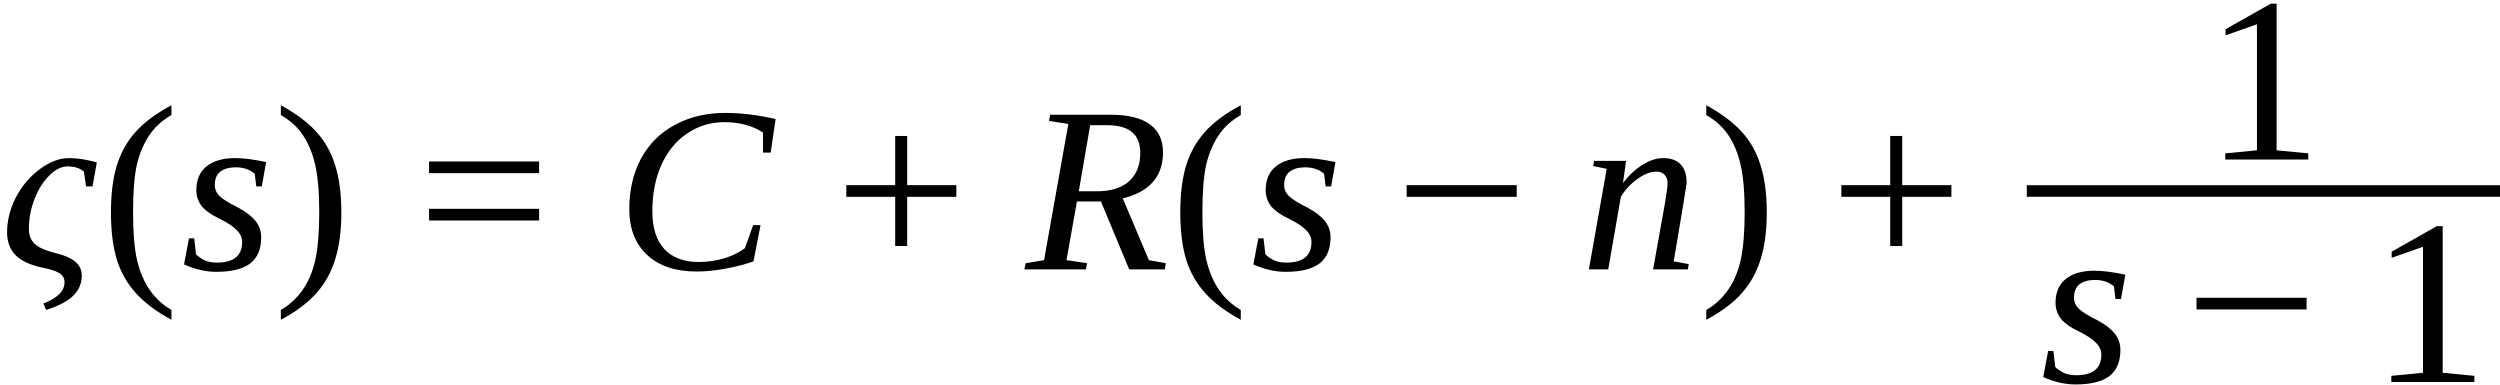
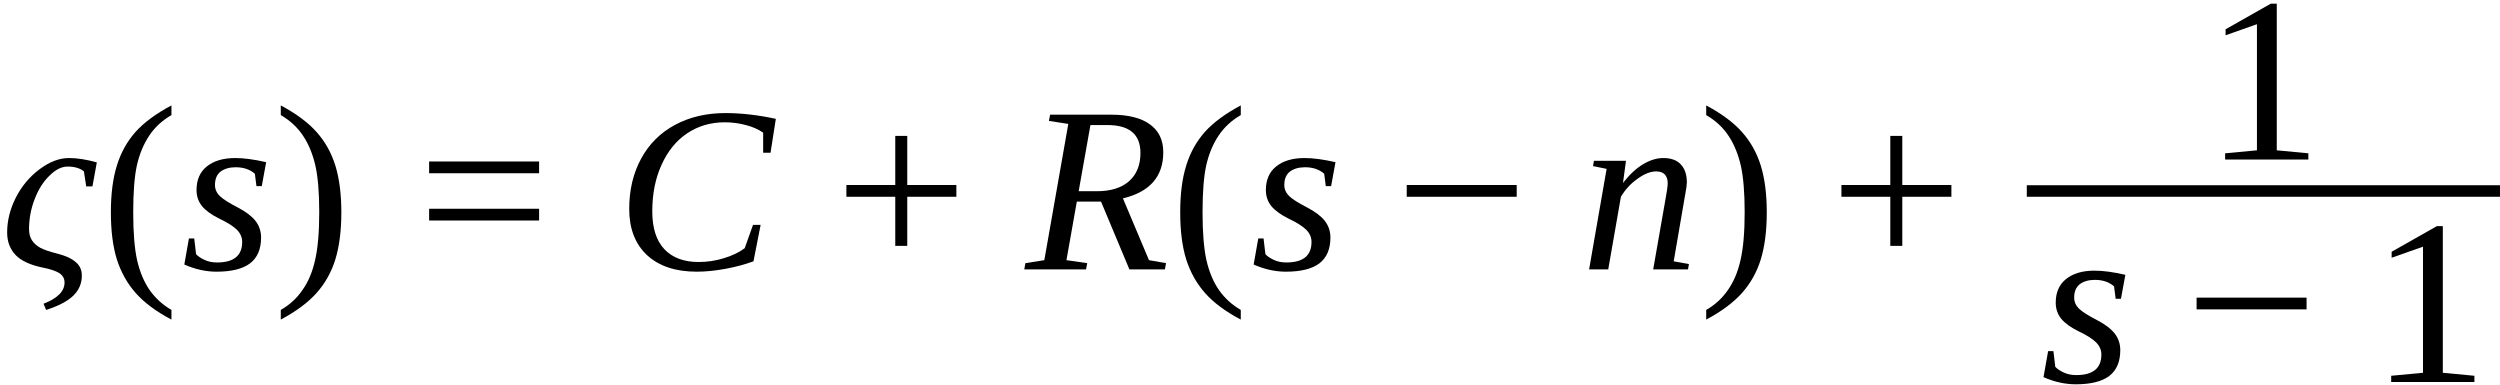
- <svg xmlns="http://www.w3.org/2000/svg" height="19.559pt" width="127.082pt" viewBox="0 -13.693 127.082 19.559">
-   <text font-size="12" text-anchor="middle" y="0" x="2.435" font-family="Times New Roman" font-style="italic" fill="black">ς</text>
-   <g transform="translate(5.109375, 0)">
-     <g transform="translate(0, -3.984375)">
-       <text font-size="12.013" transform="scale(0.998927, 1)" text-anchor="middle" y="3.982" x="2" font-family="Times New Roman" fill="black">(</text>
+ <svg xmlns="http://www.w3.org/2000/svg" height="26.078pt" width="169.443pt" viewBox="0 -18.258 169.443 26.078">
+   <text font-size="16" text-anchor="middle" y="0" x="3.246" font-family="Times New Roman" font-style="italic" fill="black">ς</text>
+   <g transform="translate(6.8125, 0)">
+     <g transform="translate(0, -5.3125)">
+       <text font-size="16.017" transform="scale(0.998927, 1)" text-anchor="middle" y="5.309" x="2.667" font-family="Times New Roman" fill="black">(</text>
    </g>
-     <g transform="translate(3.996094, 0)">
-       <text font-size="12" text-anchor="middle" y="0" x="2.446" font-family="Times New Roman" font-style="italic" fill="black">s</text>
+     <g transform="translate(5.328125, 0)">
+       <text font-size="16" text-anchor="middle" y="0" x="3.262" font-family="Times New Roman" font-style="italic" fill="black">s</text>
    </g>
-     <g transform="translate(8.777344, -3.984375)">
-       <text font-size="12.013" transform="scale(0.998927, 1)" text-anchor="middle" y="3.982" x="2" font-family="Times New Roman" fill="black">)</text>
+     <g transform="translate(11.70312, -5.3125)">
+       <text font-size="16.017" transform="scale(0.998927, 1)" text-anchor="middle" y="5.309" x="2.667" font-family="Times New Roman" fill="black">)</text>
    </g>
  </g>
-   <g transform="translate(21.21615, -3.984375)">
-     <text font-size="12" text-anchor="middle" y="3.984" x="3.384" font-family="Times New Roman" fill="black">=</text>
+   <g transform="translate(28.2882, -5.3125)">
+     <text font-size="16" text-anchor="middle" y="5.312" x="4.512" font-family="Times New Roman" fill="black">=</text>
  </g>
-   <g transform="translate(31.31706, 0)">
-     <text font-size="12" text-anchor="middle" y="0" x="4.002" font-family="Times New Roman" font-style="italic" fill="black">C</text>
+   <g transform="translate(41.75608, 0)">
+     <text font-size="16" text-anchor="middle" y="0" x="5.336" font-family="Times New Roman" font-style="italic" fill="black">C</text>
  </g>
-   <g transform="translate(42.42709, -3.984375)">
-     <text font-size="12" text-anchor="middle" y="3.984" x="3.384" font-family="Times New Roman" fill="black">+</text>
+   <g transform="translate(56.56945, -5.3125)">
+     <text font-size="16" text-anchor="middle" y="5.312" x="4.512" font-family="Times New Roman" fill="black">+</text>
  </g>
-   <g transform="translate(51.86133, 0)">
-     <text font-size="12" text-anchor="middle" y="0" x="3.94" font-family="Times New Roman" font-style="italic" fill="black">R</text>
+   <g transform="translate(69.14844, 0)">
+     <text font-size="16" text-anchor="middle" y="0" x="5.254" font-family="Times New Roman" font-style="italic" fill="black">R</text>
  </g>
-   <g transform="translate(59.4668, 0)">
-     <g transform="translate(0, -3.984375)">
-       <text font-size="12.013" transform="scale(0.998927, 1)" text-anchor="middle" y="3.982" x="2" font-family="Times New Roman" fill="black">(</text>
+   <g transform="translate(79.28906, 0)">
+     <g transform="translate(0, -5.3125)">
+       <text font-size="16.017" transform="scale(0.998927, 1)" text-anchor="middle" y="5.309" x="2.667" font-family="Times New Roman" fill="black">(</text>
    </g>
-     <g transform="translate(3.996094, 0)">
-       <text font-size="12" text-anchor="middle" y="0" x="2.446" font-family="Times New Roman" font-style="italic" fill="black">s</text>
-       <g transform="translate(7.447914, -3.984375)">
-         <text font-size="12" text-anchor="middle" y="3.984" x="3.384" font-family="Times New Roman" fill="black">−</text>
+     <g transform="translate(5.328125, 0)">
+       <text font-size="16" text-anchor="middle" y="0" x="3.262" font-family="Times New Roman" font-style="italic" fill="black">s</text>
+       <g transform="translate(9.930552, -5.3125)">
+         <text font-size="16" text-anchor="middle" y="5.312" x="4.512" font-family="Times New Roman" fill="black">−</text>
      </g>
-       <g transform="translate(16.88216, 0)">
-         <text font-size="12" text-anchor="middle" y="0" x="3" font-family="Times New Roman" font-style="italic" fill="black">n</text>
+       <g transform="translate(22.50954, 0)">
+         <text font-size="16" text-anchor="middle" y="0" x="4" font-family="Times New Roman" font-style="italic" fill="black">n</text>
      </g>
    </g>
-     <g transform="translate(26.87825, -3.984375)">
-       <text font-size="12.013" transform="scale(0.998927, 1)" text-anchor="middle" y="3.982" x="2" font-family="Times New Roman" fill="black">)</text>
+     <g transform="translate(35.83767, -5.3125)">
+       <text font-size="16.017" transform="scale(0.998927, 1)" text-anchor="middle" y="5.309" x="2.667" font-family="Times New Roman" fill="black">)</text>
    </g>
  </g>
-   <g transform="translate(93.0078, -3.984375)">
-     <text font-size="12" text-anchor="middle" y="3.984" x="3.384" font-family="Times New Roman" fill="black">+</text>
+   <g transform="translate(124.0104, -5.3125)">
+     <text font-size="16" text-anchor="middle" y="5.312" x="4.512" font-family="Times New Roman" fill="black">+</text>
  </g>
-   <g transform="translate(103.028, -3.984375)">
-     <g transform="translate(9.027016, -1.599609)">
-       <text font-size="12" text-anchor="middle" y="0" x="3" font-family="Times New Roman" fill="black">1</text>
+   <g transform="translate(137.3706, -5.3125)">
+     <g transform="translate(12.03602, -2.132812)">
+       <text font-size="16" text-anchor="middle" y="0" x="4" font-family="Times New Roman" fill="black">1</text>
    </g>
-     <g transform="translate(0.585938, 9.708984)">
-       <text font-size="12" text-anchor="middle" y="0" x="2.446" font-family="Times New Roman" font-style="italic" fill="black">s</text>
-       <g transform="translate(7.447914, -3.984375)">
-         <text font-size="12" text-anchor="middle" y="3.984" x="3.384" font-family="Times New Roman" fill="black">−</text>
+     <g transform="translate(0.78125, 12.94531)">
+       <text font-size="16" text-anchor="middle" y="0" x="3.262" font-family="Times New Roman" font-style="italic" fill="black">s</text>
+       <g transform="translate(9.930552, -5.3125)">
+         <text font-size="16" text-anchor="middle" y="5.312" x="4.512" font-family="Times New Roman" fill="black">−</text>
      </g>
-       <g transform="translate(16.88216, 0)">
-         <text font-size="12" text-anchor="middle" y="0" x="3" font-family="Times New Roman" fill="black">1</text>
+       <g transform="translate(22.50954, 0)">
+         <text font-size="16" text-anchor="middle" y="0" x="4" font-family="Times New Roman" fill="black">1</text>
      </g>
    </g>
-     <line stroke-width="0.586" x1="0" y1="0" stroke="black" stroke-linecap="butt" stroke-dasharray="none" x2="24.054" y2="0" fill="none" />
+     <line y2="0" stroke-width="0.781" x2="32.072" stroke="black" stroke-linecap="butt" stroke-dasharray="none" y1="0" x1="0" fill="none" />
  </g>
</svg>
